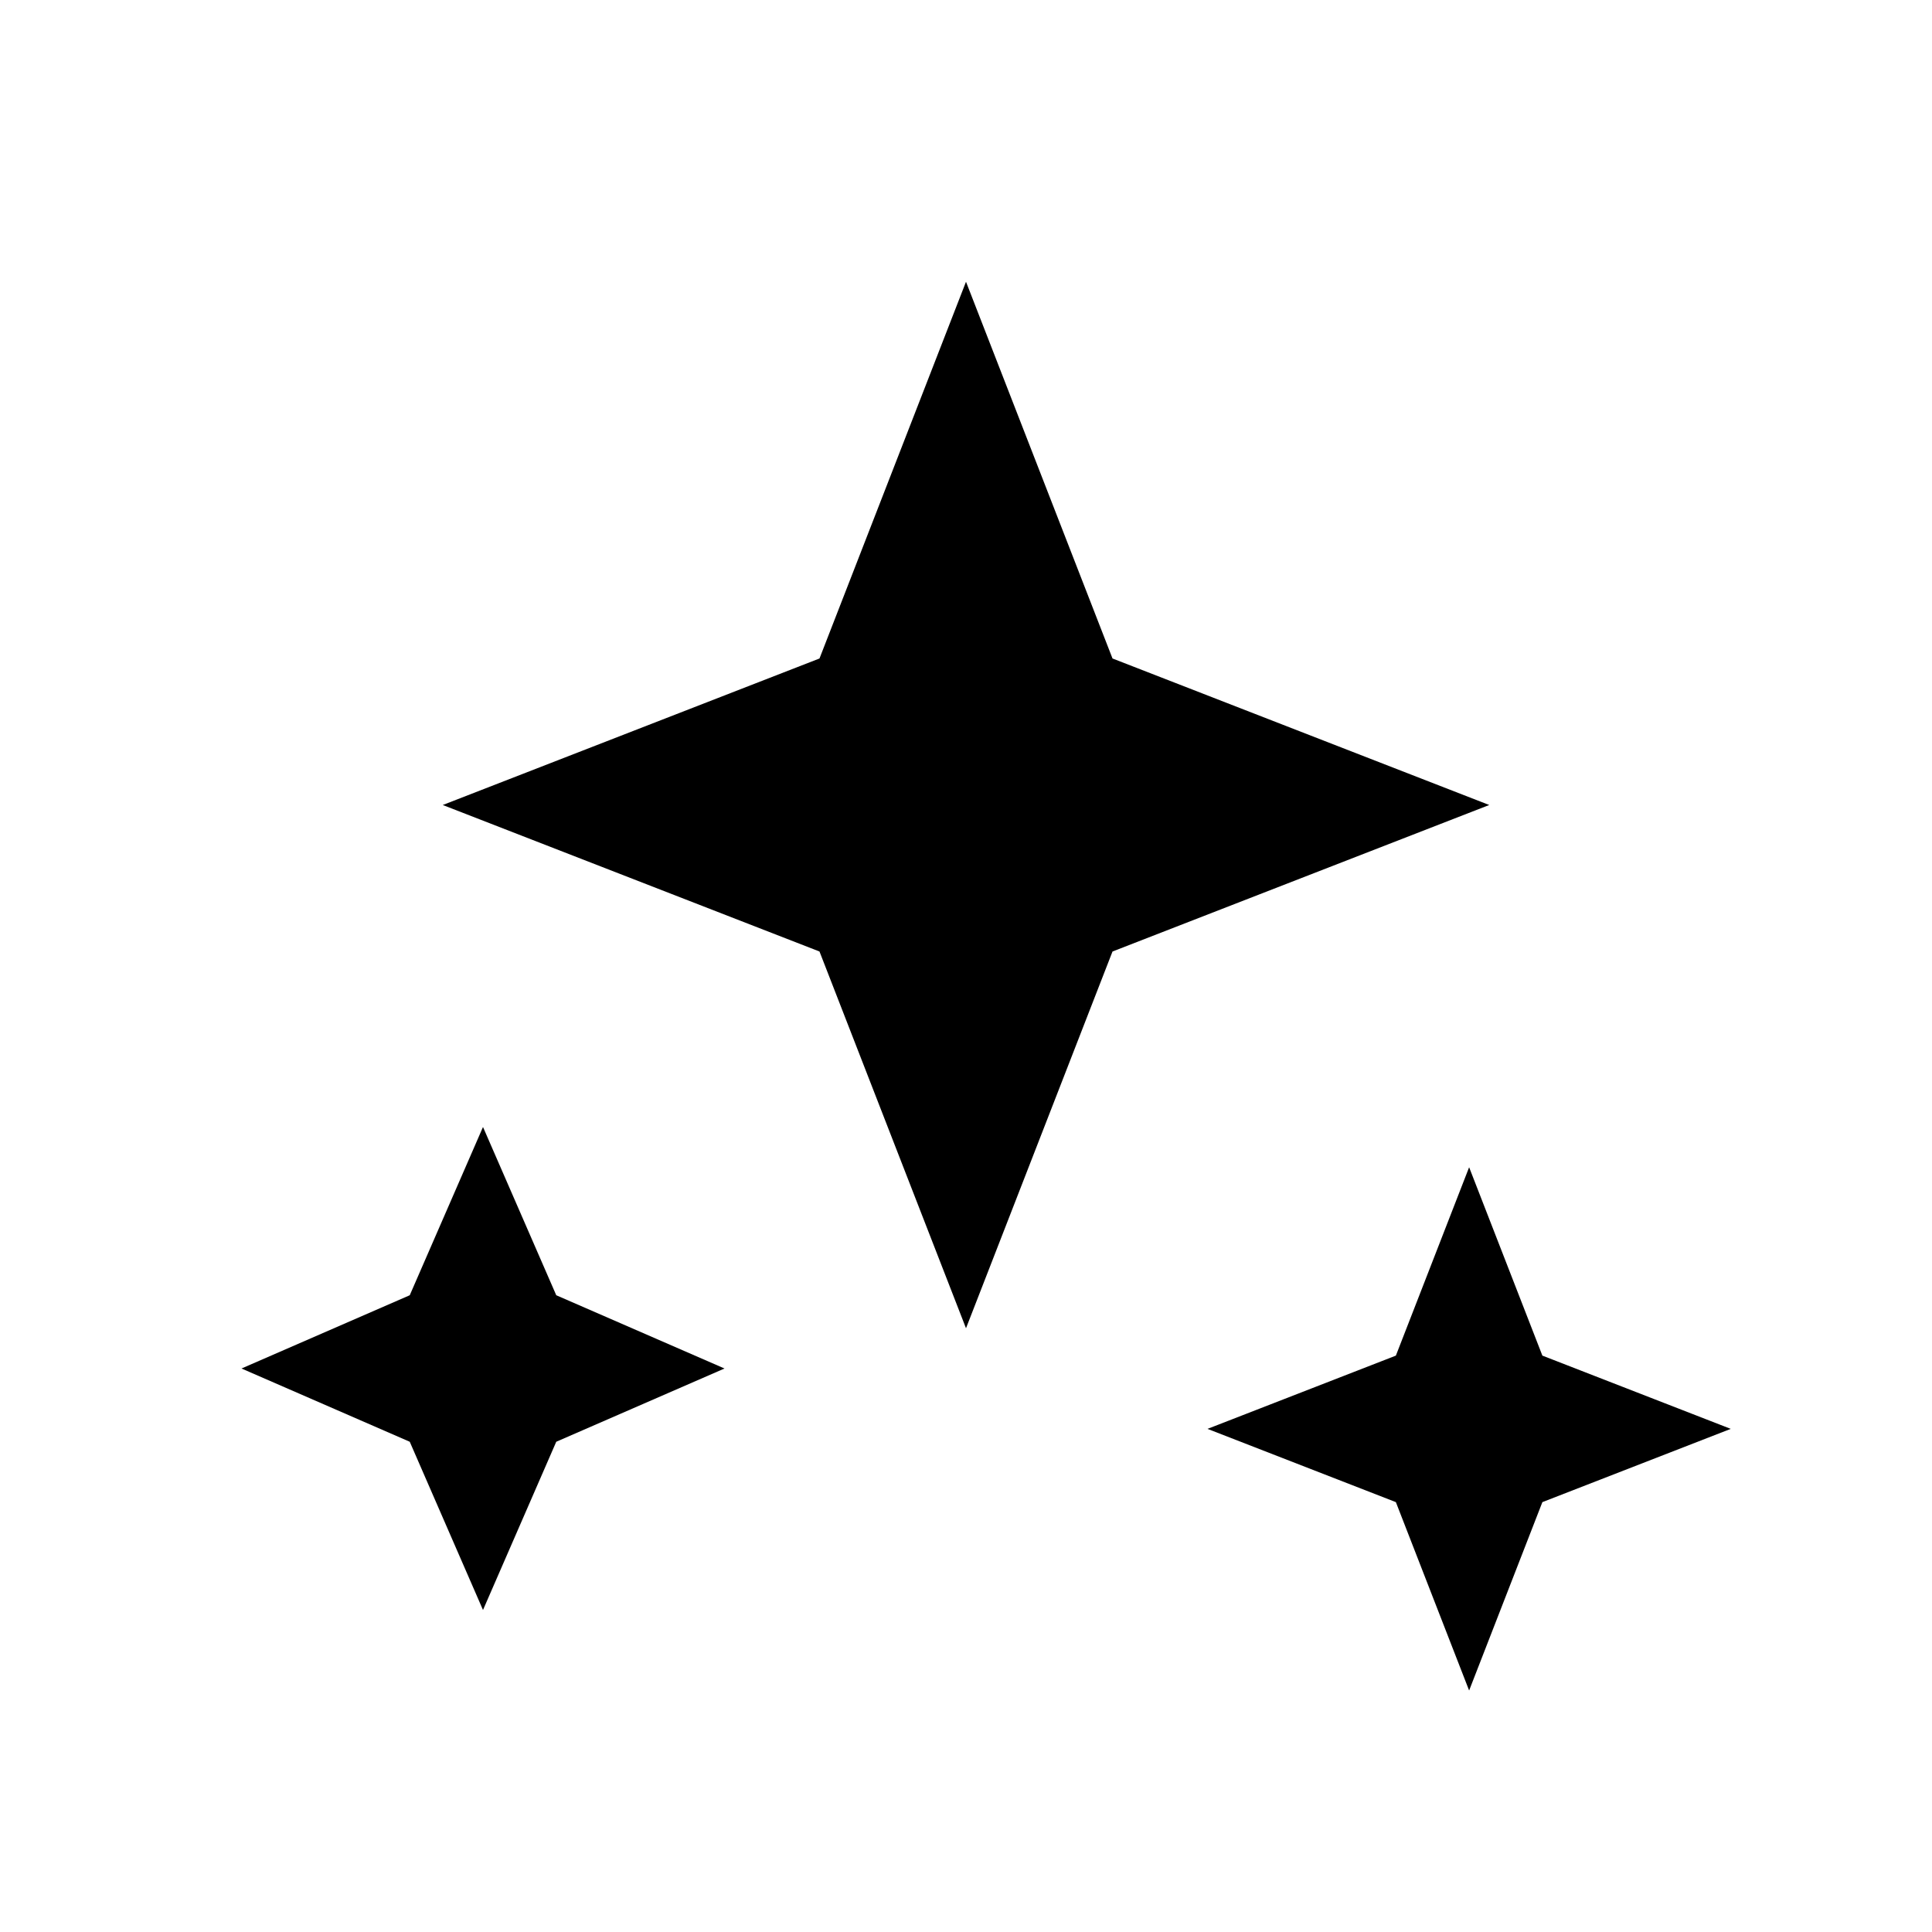
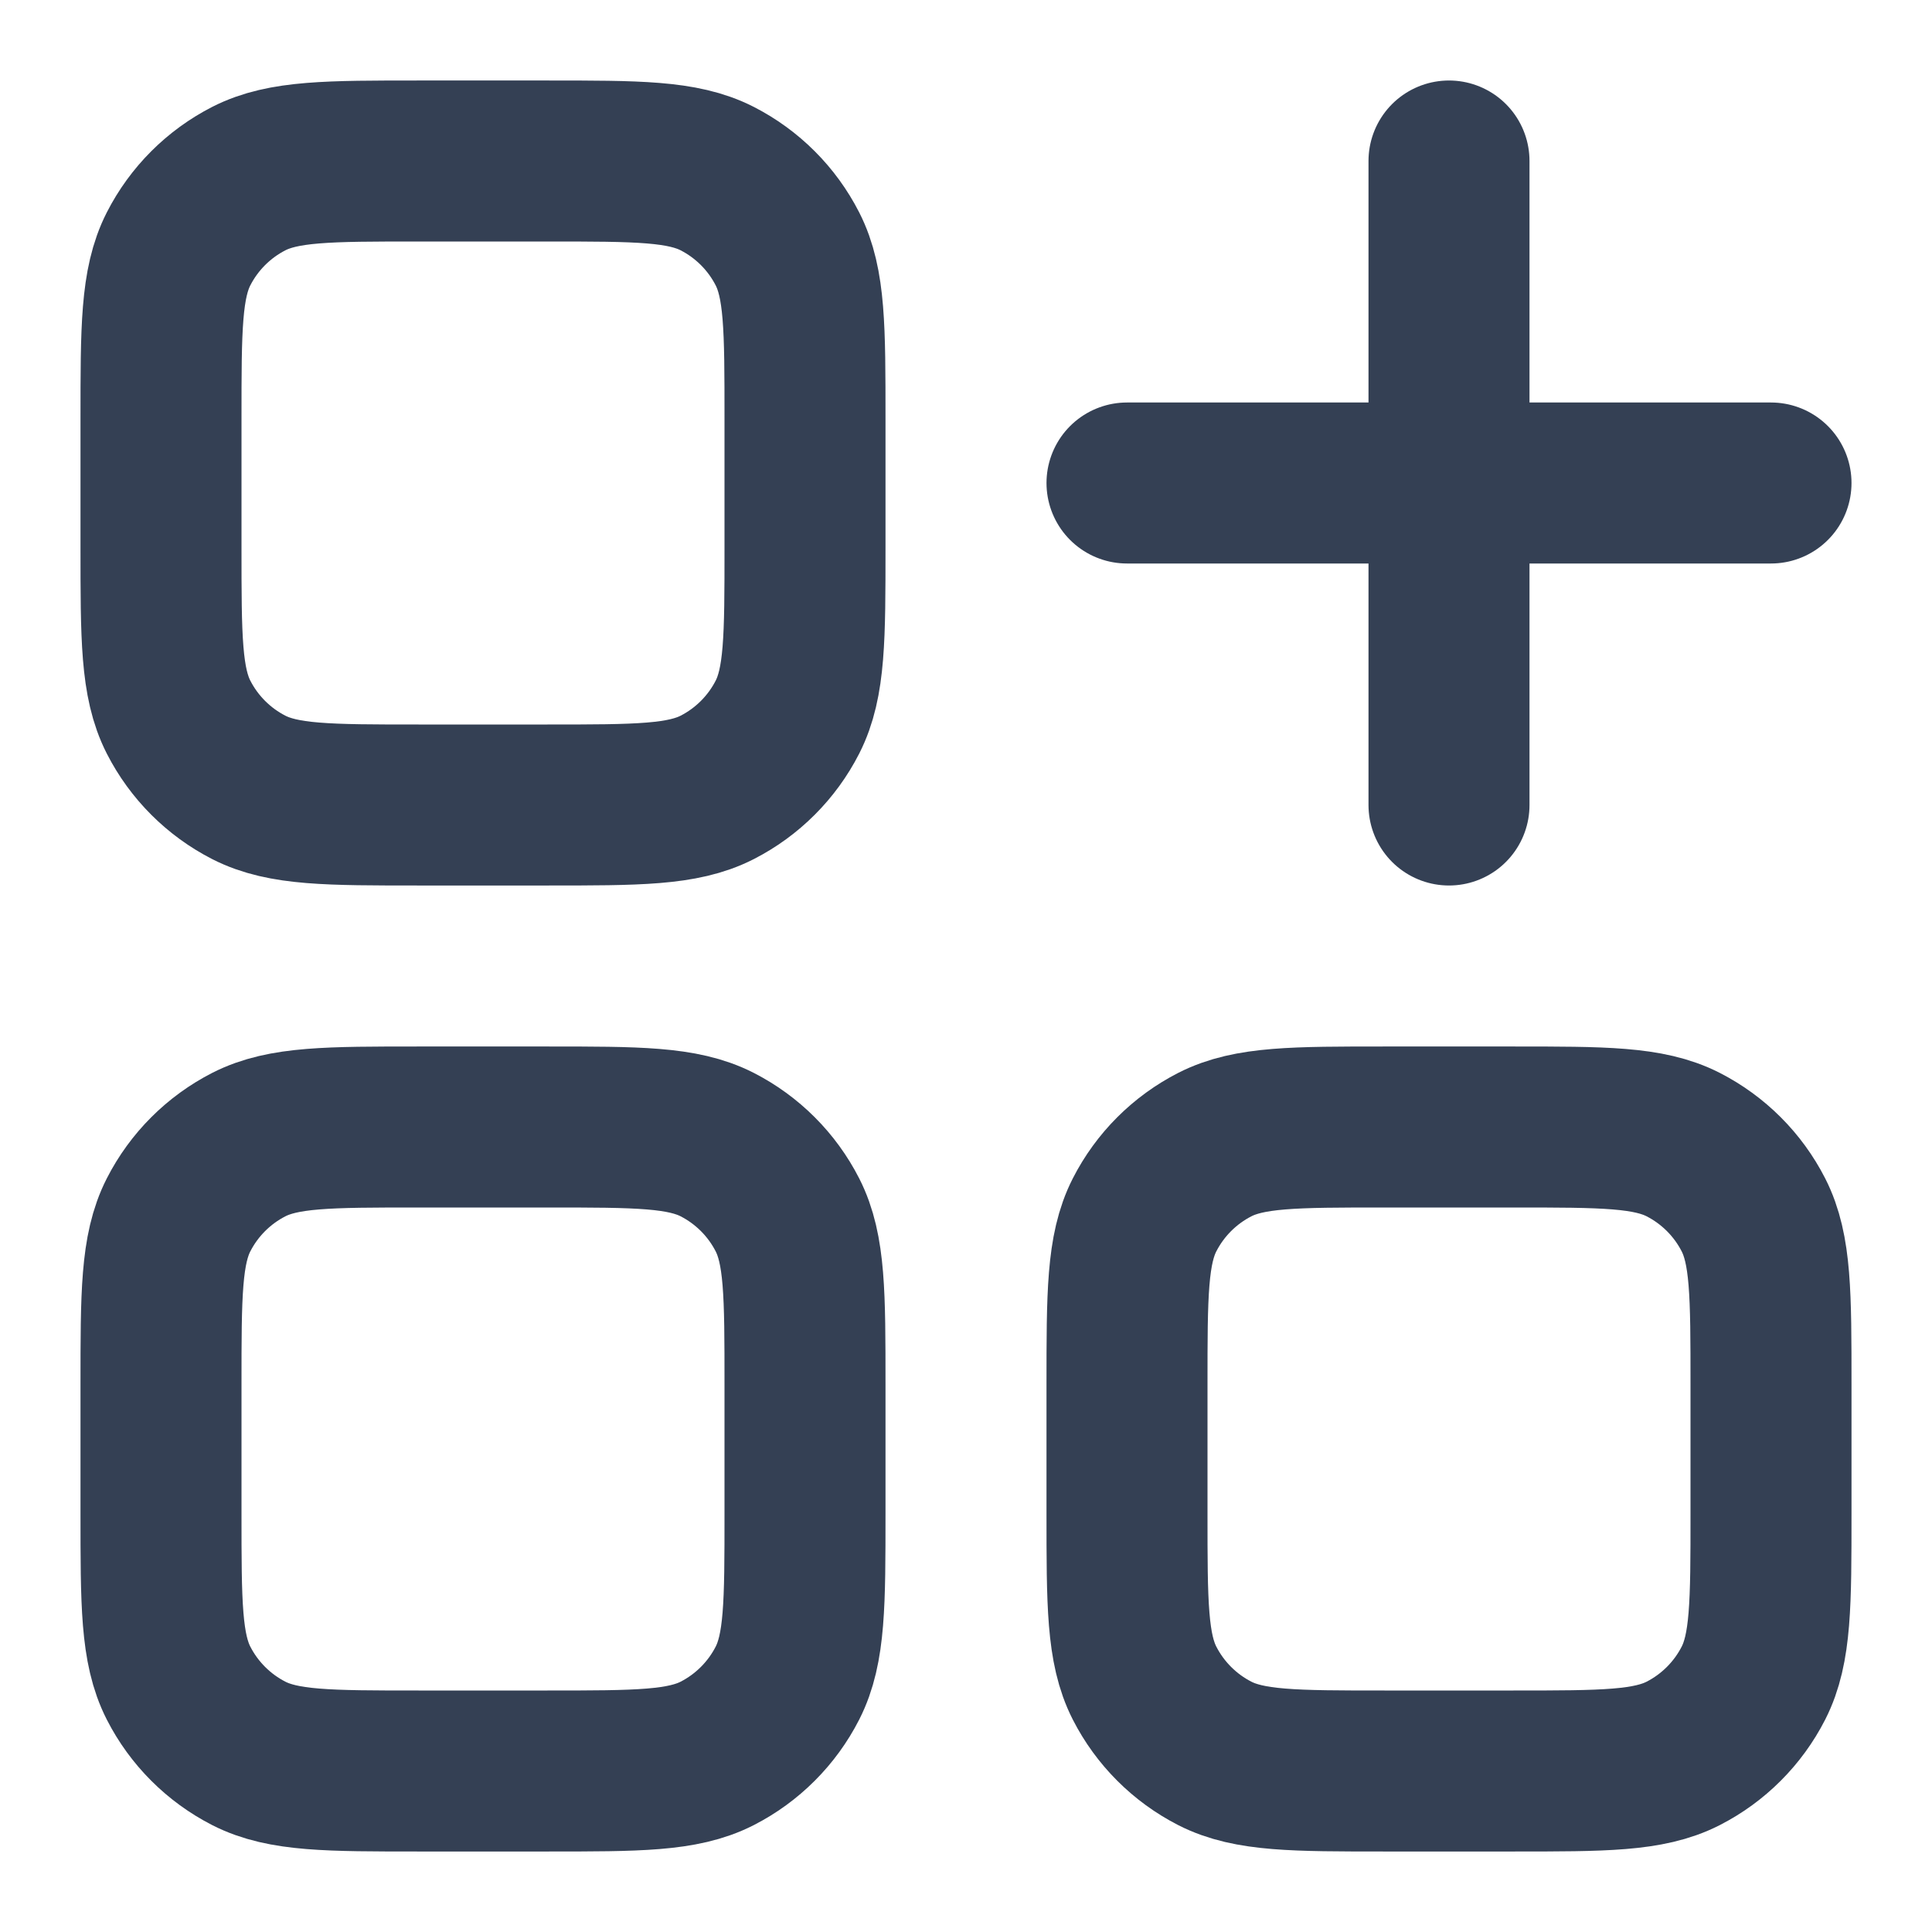
<svg xmlns="http://www.w3.org/2000/svg" width="24" height="24" viewBox="0 0 24 24" fill="none">
-   <path d="M12 3.5L13.82 8.18L18.5 10L13.82 11.82L12 16.5L10.18 11.82L5.5 10L10.18 8.18L12 3.5Z" fill="currentColor" />
-   <path d="M18.25 14.5L19.16 16.84L21.5 17.75L19.16 18.66L18.25 21L17.34 18.66L15 17.75L17.34 16.84L18.25 14.5Z" fill="currentColor" />
-   <path d="M6 14L6.91 16.09L9 17L6.91 17.91L6 20L5.09 17.91L3 17L5.09 16.09L6 14Z" fill="currentColor" />
+   <path d="M14 6H18M18 6H22M18 6V10M18 6V2M17.2 22H18.8C19.92 22 20.48 22 20.908 21.782C21.284 21.59 21.59 21.284 21.782 20.908C22 20.48 22 19.92 22 18.8V17.2C22 16.08 22 15.52 21.782 15.092C21.59 14.716 21.284 14.41 20.908 14.218C20.48 14 19.92 14 18.8 14H17.2C16.08 14 15.52 14 15.092 14.218C14.716 14.41 14.41 14.716 14.218 15.092C14 15.52 14 16.08 14 17.2V18.8C14 19.92 14 20.48 14.218 20.908C14.41 21.284 14.716 21.59 15.092 21.782C15.52 22 16.08 22 17.2 22ZM5.2 22H6.8C7.92 22 8.48 22 8.908 21.782C9.284 21.59 9.59 21.284 9.782 20.908C10 20.48 10 19.92 10 18.8V17.2C10 16.08 10 15.52 9.782 15.092C9.59 14.716 9.284 14.41 8.908 14.218C8.48 14 7.92 14 6.8 14H5.2C4.08 14 3.52 14 3.092 14.218C2.716 14.41 2.41 14.716 2.218 15.092C2 15.52 2 16.08 2 17.2V18.8C2 19.92 2 20.48 2.218 20.908C2.41 21.284 2.716 21.59 3.092 21.782C3.52 22 4.08 22 5.2 22ZM5.2 10H6.8C7.92 10 8.48 10 8.908 9.782C9.284 9.59 9.59 9.284 9.782 8.908C10 8.48 10 7.92 10 6.8V5.2C10 4.08 10 3.52 9.782 3.092C9.59 2.716 9.284 2.41 8.908 2.218C8.48 2 7.92 2 6.8 2H5.2C4.08 2 3.52 2 3.092 2.218C2.716 2.41 2.41 2.716 2.218 3.092C2 3.52 2 4.08 2 5.2V6.8C2 7.92 2 8.48 2.218 8.908C2.41 9.284 2.716 9.59 3.092 9.782C3.52 10 4.08 10 5.2 10Z" stroke="#344054" stroke-width="2" stroke-linecap="round" stroke-linejoin="round" />
</svg>
